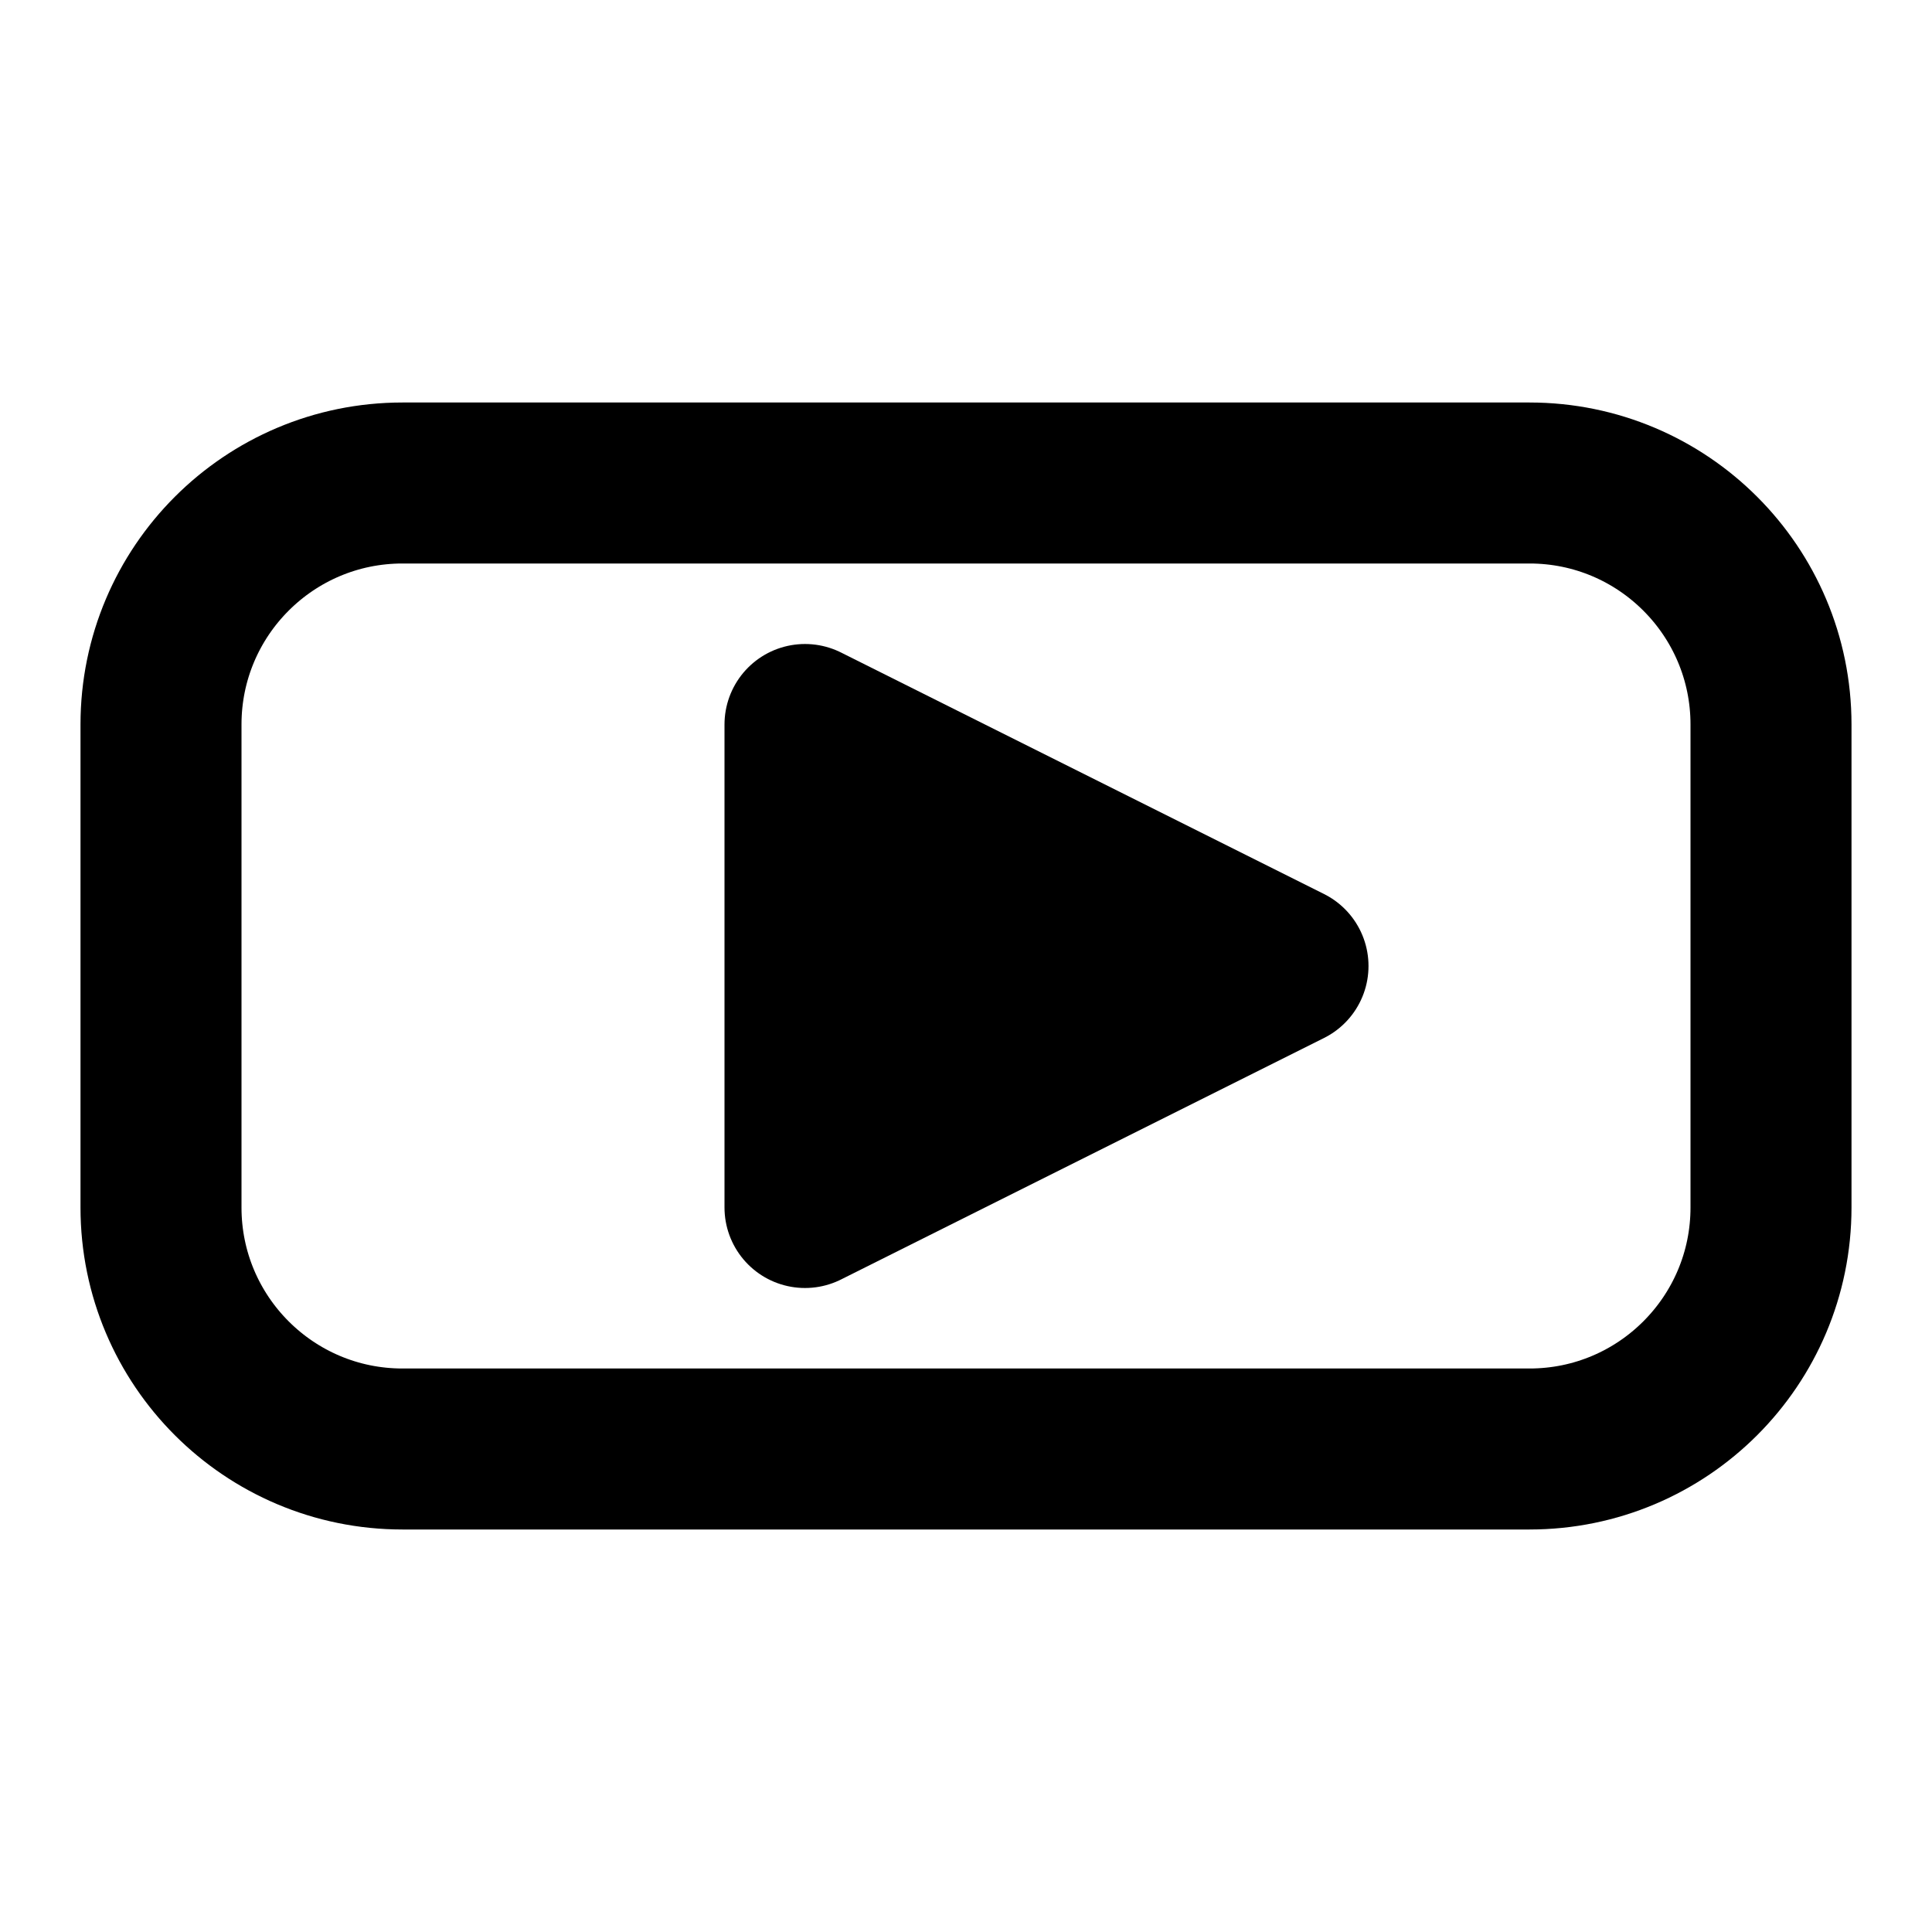
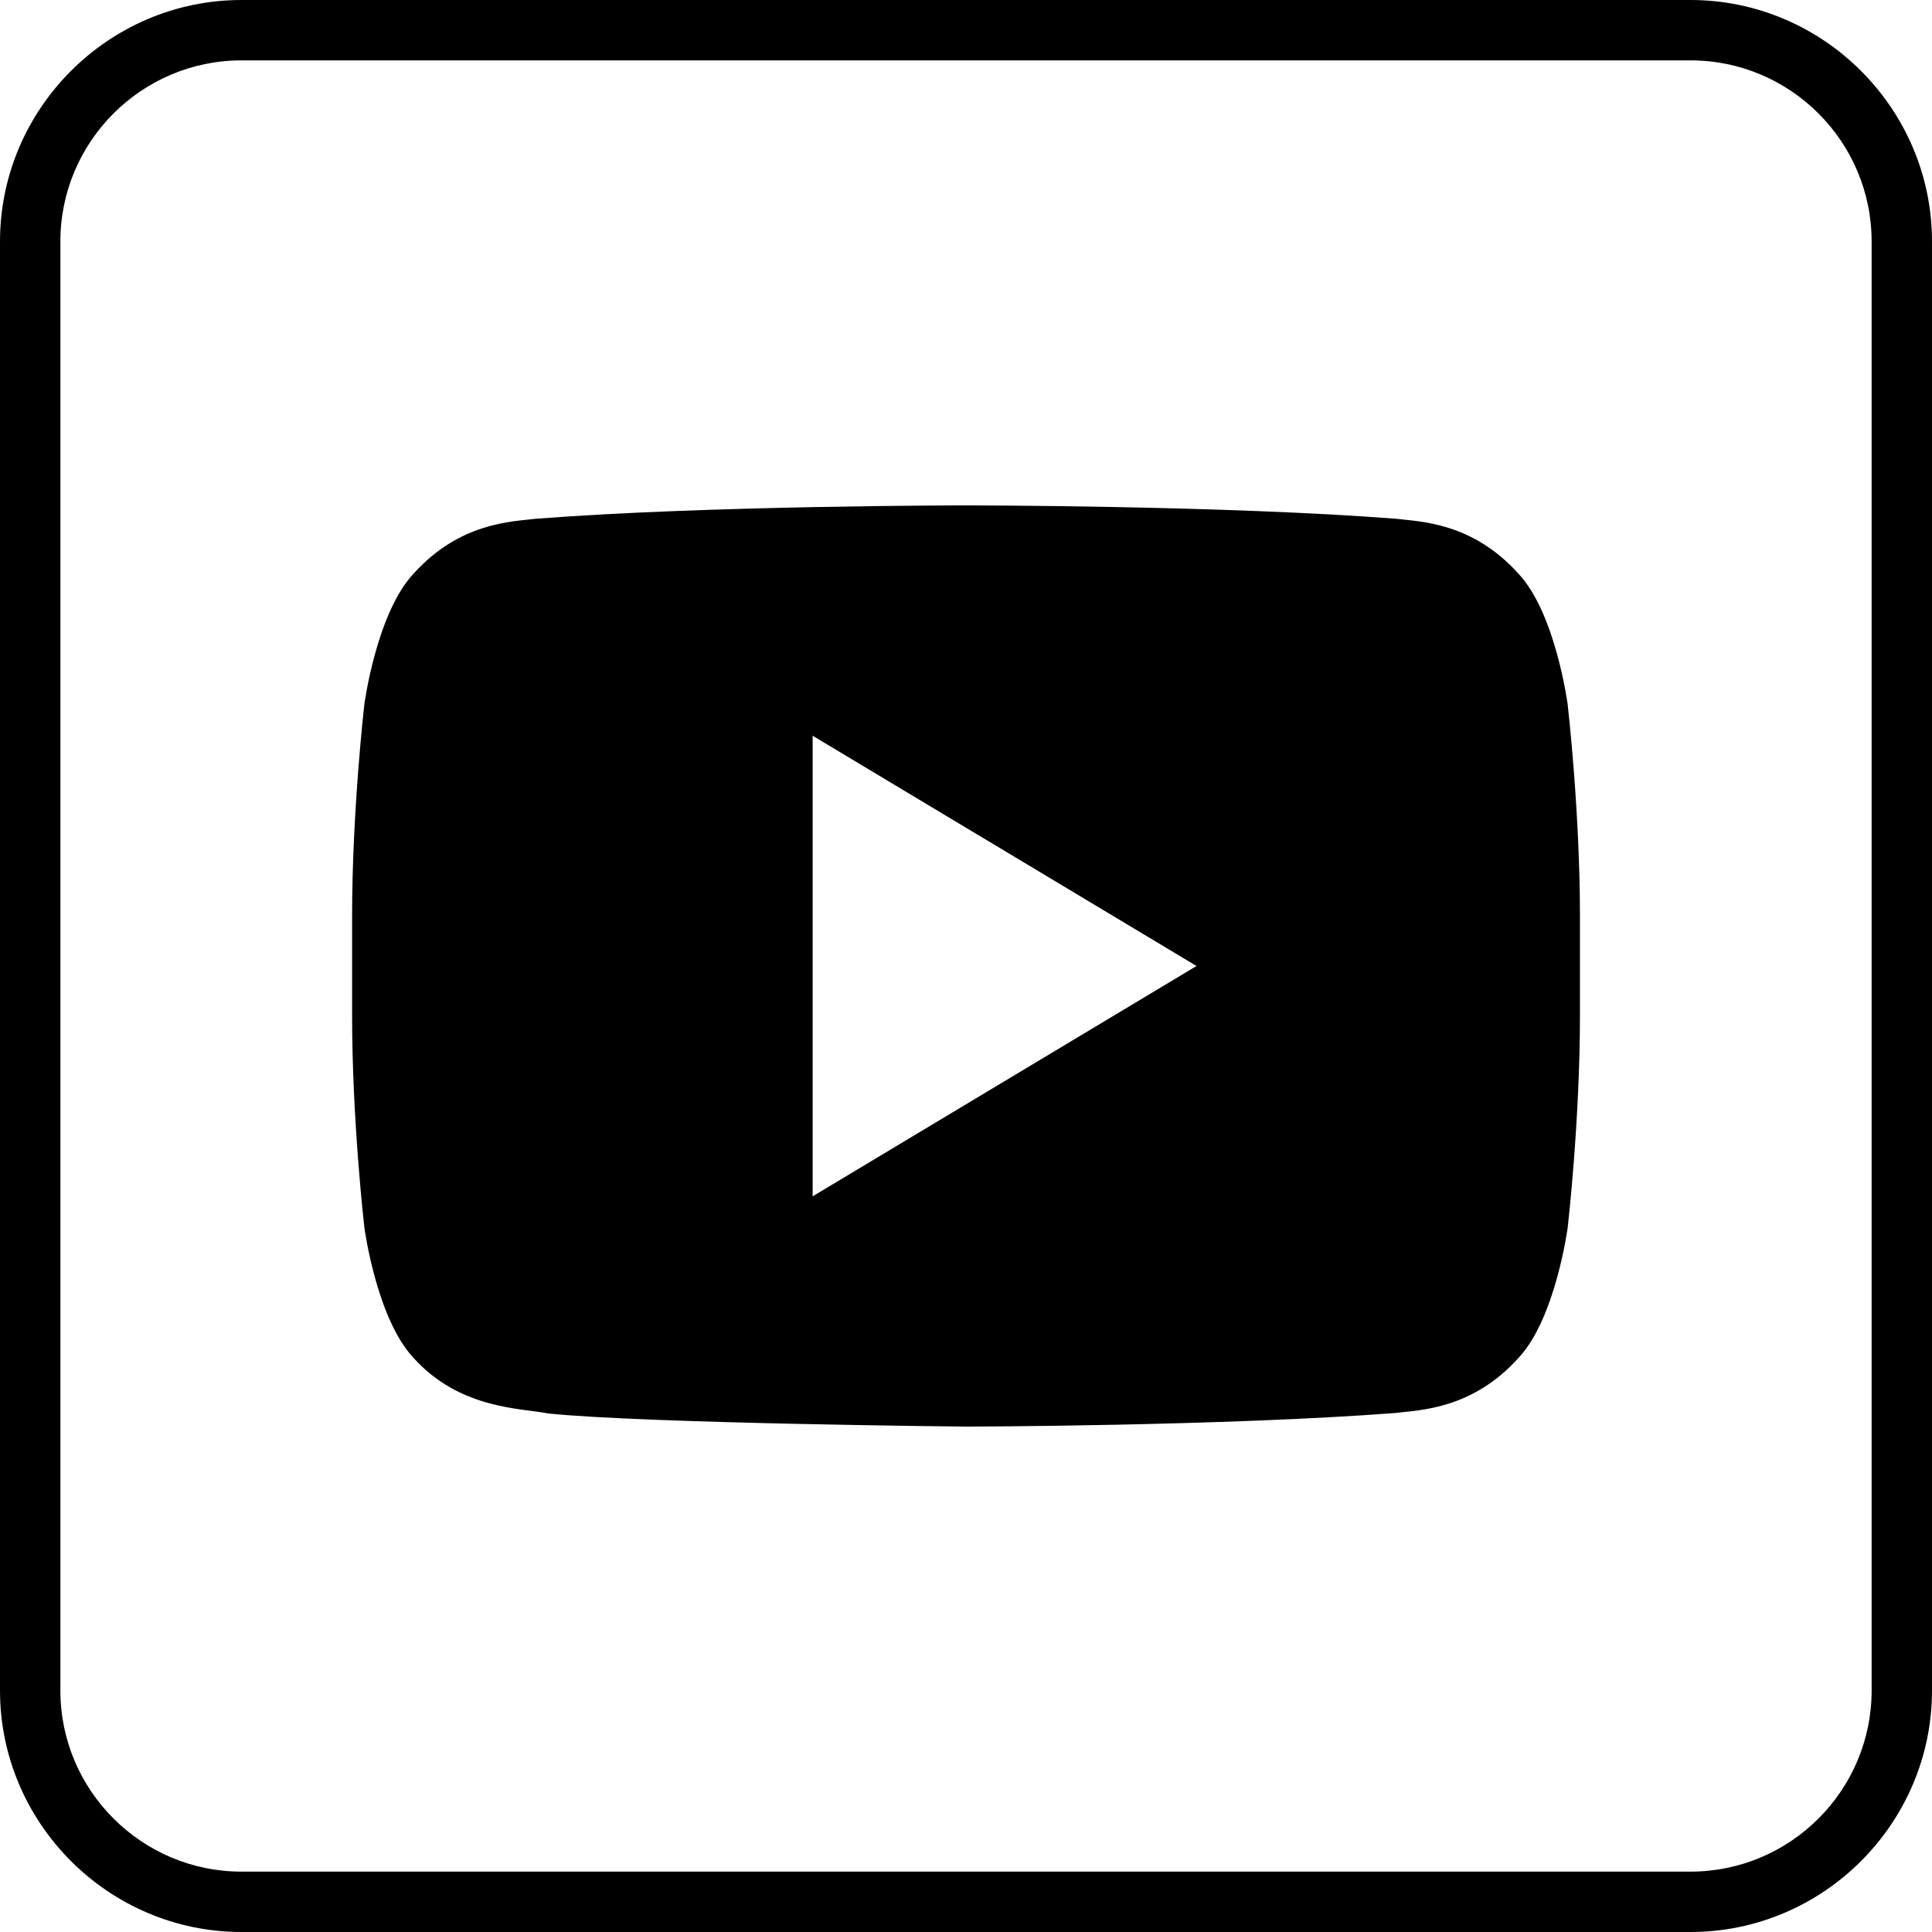
- <svg xmlns="http://www.w3.org/2000/svg" viewBox="0 0 24 24" width="64" height="64" fill="none" stroke="black" stroke-width="2" stroke-linecap="round" stroke-linejoin="round">
-   <rect x="2" y="6" width="20" height="12" rx="3" />
-   <polygon points="10,9 16,12 10,15" fill="black" />
+ <svg xmlns="http://www.w3.org/2000/svg" enable-background="new 0 0 32 32" version="1.1" viewBox="0 0 32 32" xml:space="preserve">
+   <g id="Outline_Color_copy_2">
+     <path d="M28,1c1.654,0,3,1.346,3,3v24c0,1.654-1.346,3-3,3H4c-1.654,0-3-1.346-3-3V4c0-1.654,1.346-3,3-3H28 M28,0H4   C1.8,0,0,1.8,0,4v24c0,2.2,1.8,4,4,4h24c2.2,0,4-1.8,4-4V4C32,1.8,30.2,0,28,0L28,0z" />
+     <path d="M25.965,11.664c0,0-0.198-1.496-0.808-2.155c-0.774-0.863-1.64-0.868-2.038-0.917c-2.846-0.221-7.115-0.221-7.115-0.221   h-0.01c0,0-4.269,0-7.115,0.221C8.483,8.641,7.617,8.646,6.843,9.509c-0.609,0.659-0.808,2.155-0.808,2.155   s-0.203,1.755-0.203,3.511v1.645c0,1.757,0.203,3.511,0.203,3.511s0.198,1.495,0.808,2.153c0.774,0.863,1.79,0.837,2.242,0.928   C10.712,23.578,16,23.629,16,23.629s4.274-0.008,7.12-0.226c0.397-0.051,1.264-0.056,2.038-0.919   c0.609-0.657,0.808-2.153,0.808-2.153s0.203-1.755,0.203-3.511v-1.645C26.169,13.419,25.965,11.664,25.965,11.664z M13.46,19.815   v-7.629L19.818,16L13.46,19.815z" />
+   </g>
</svg>
